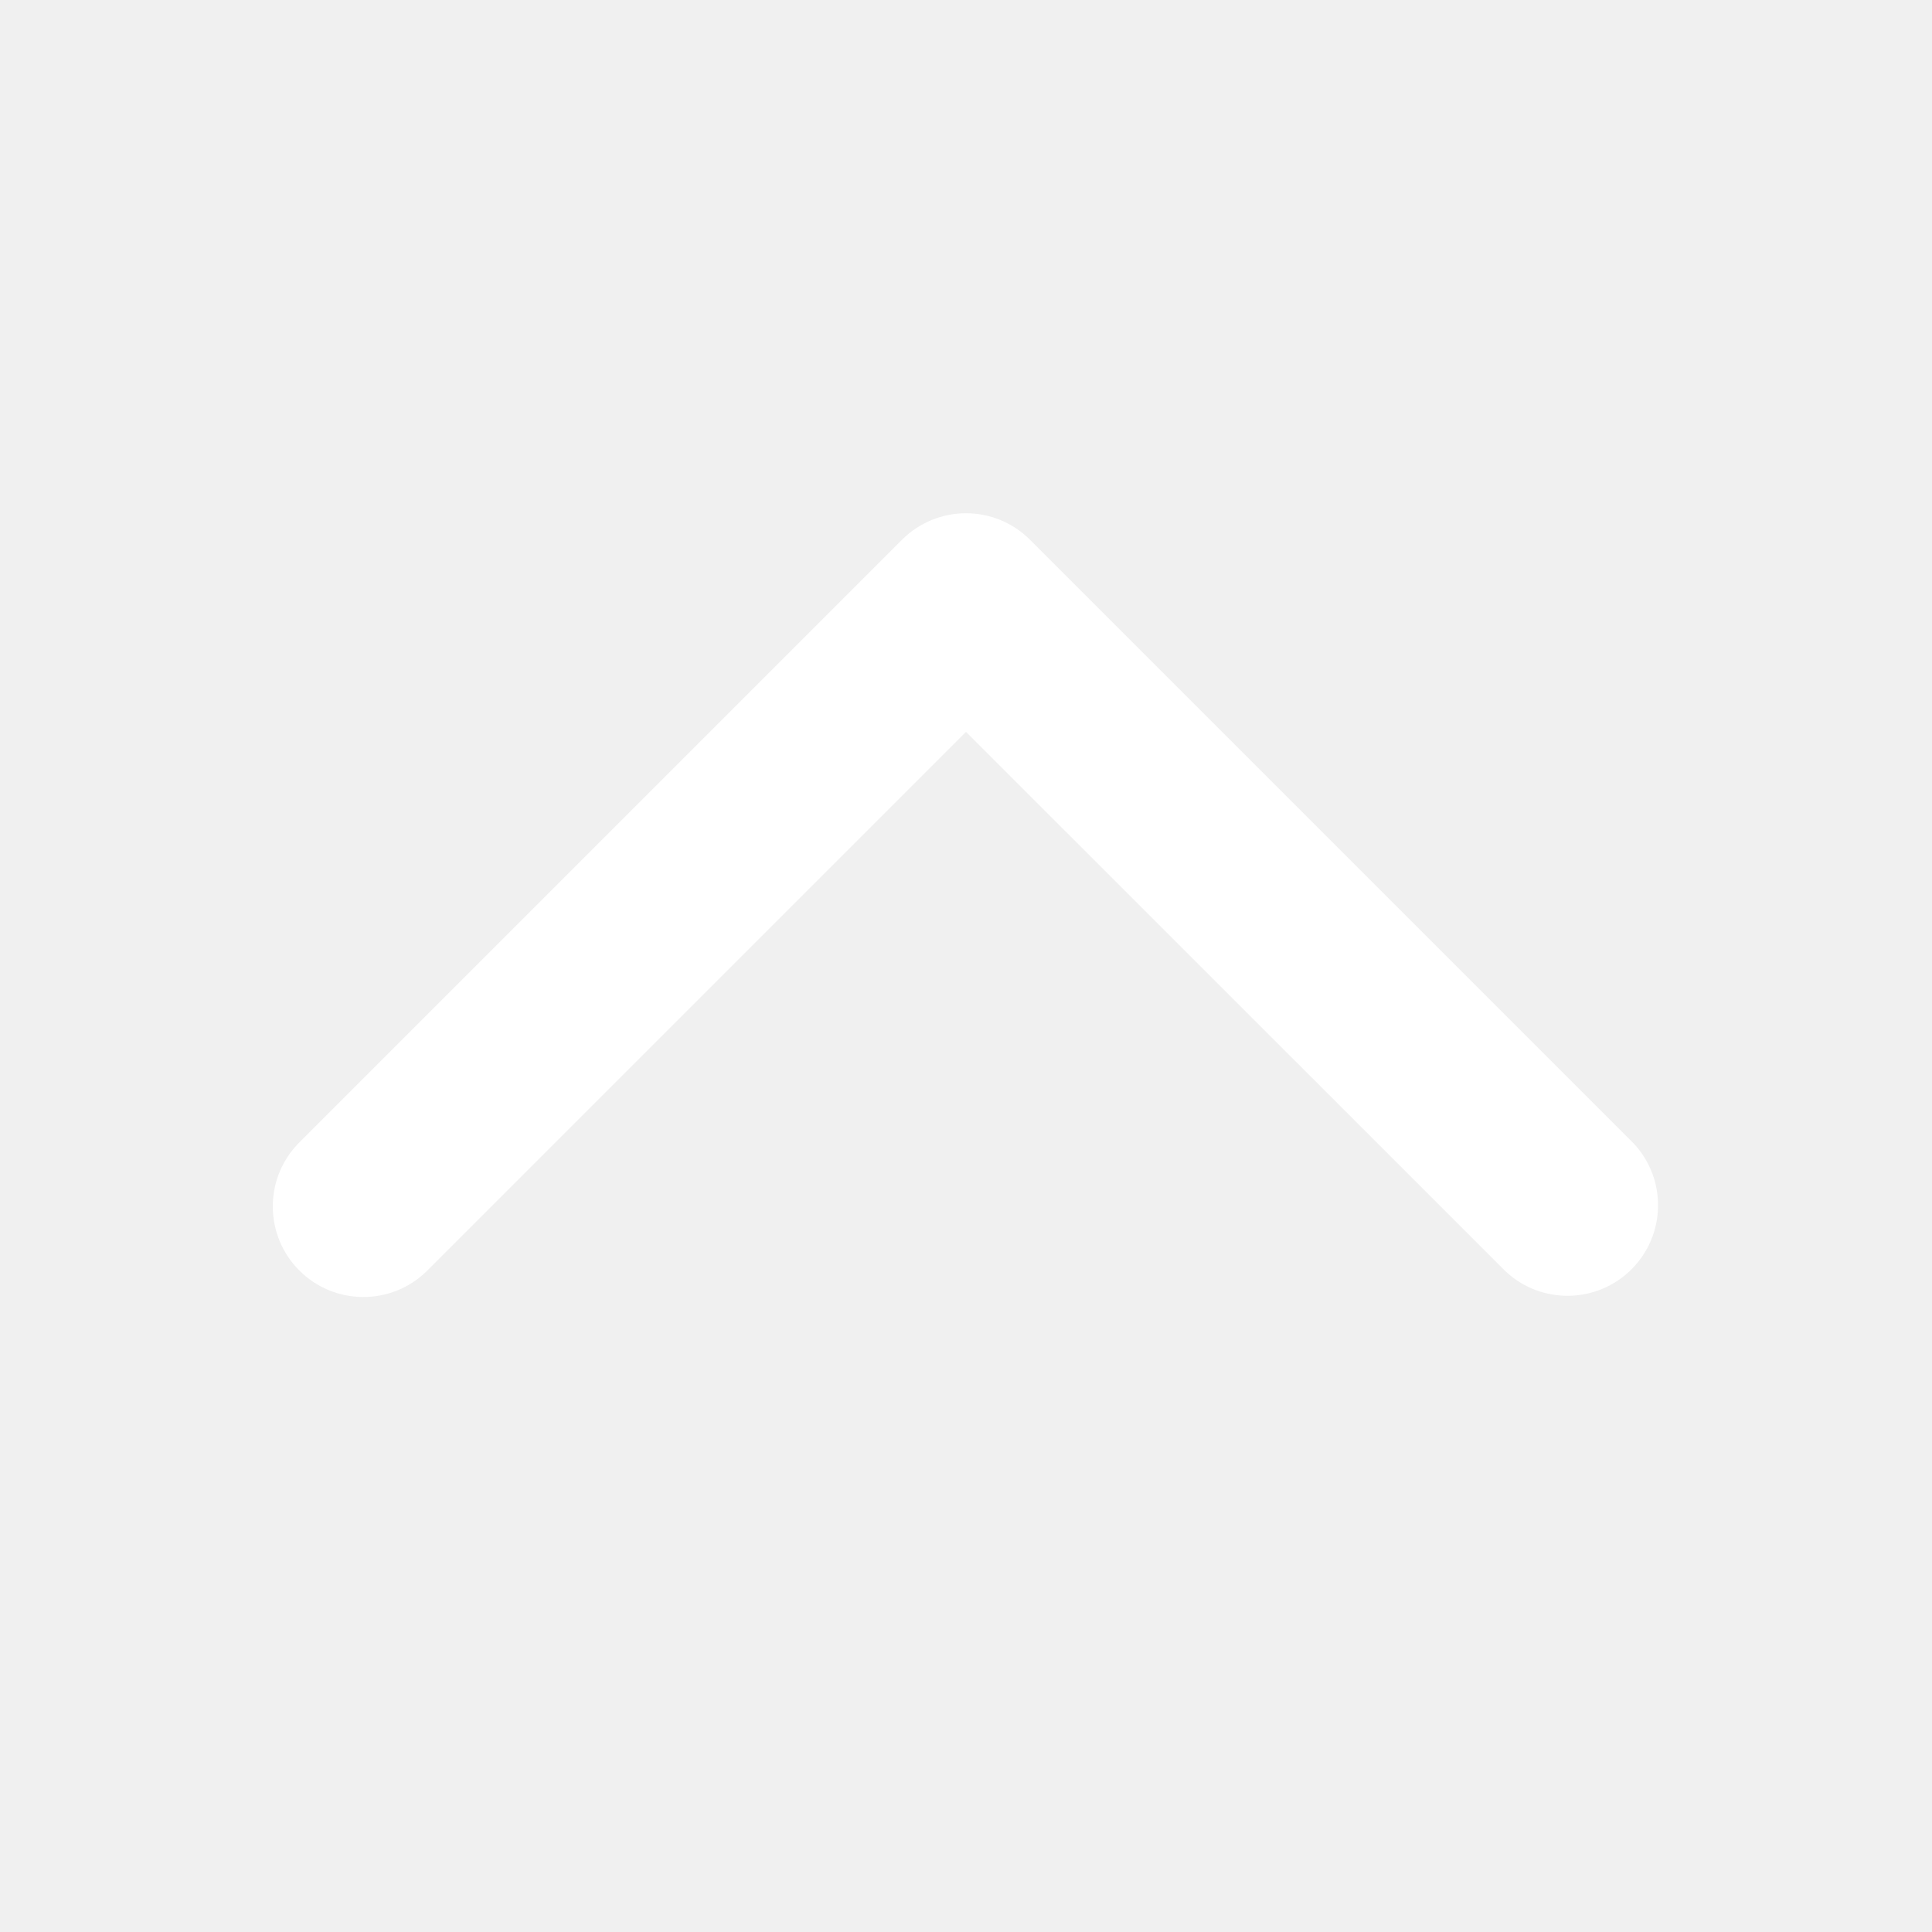
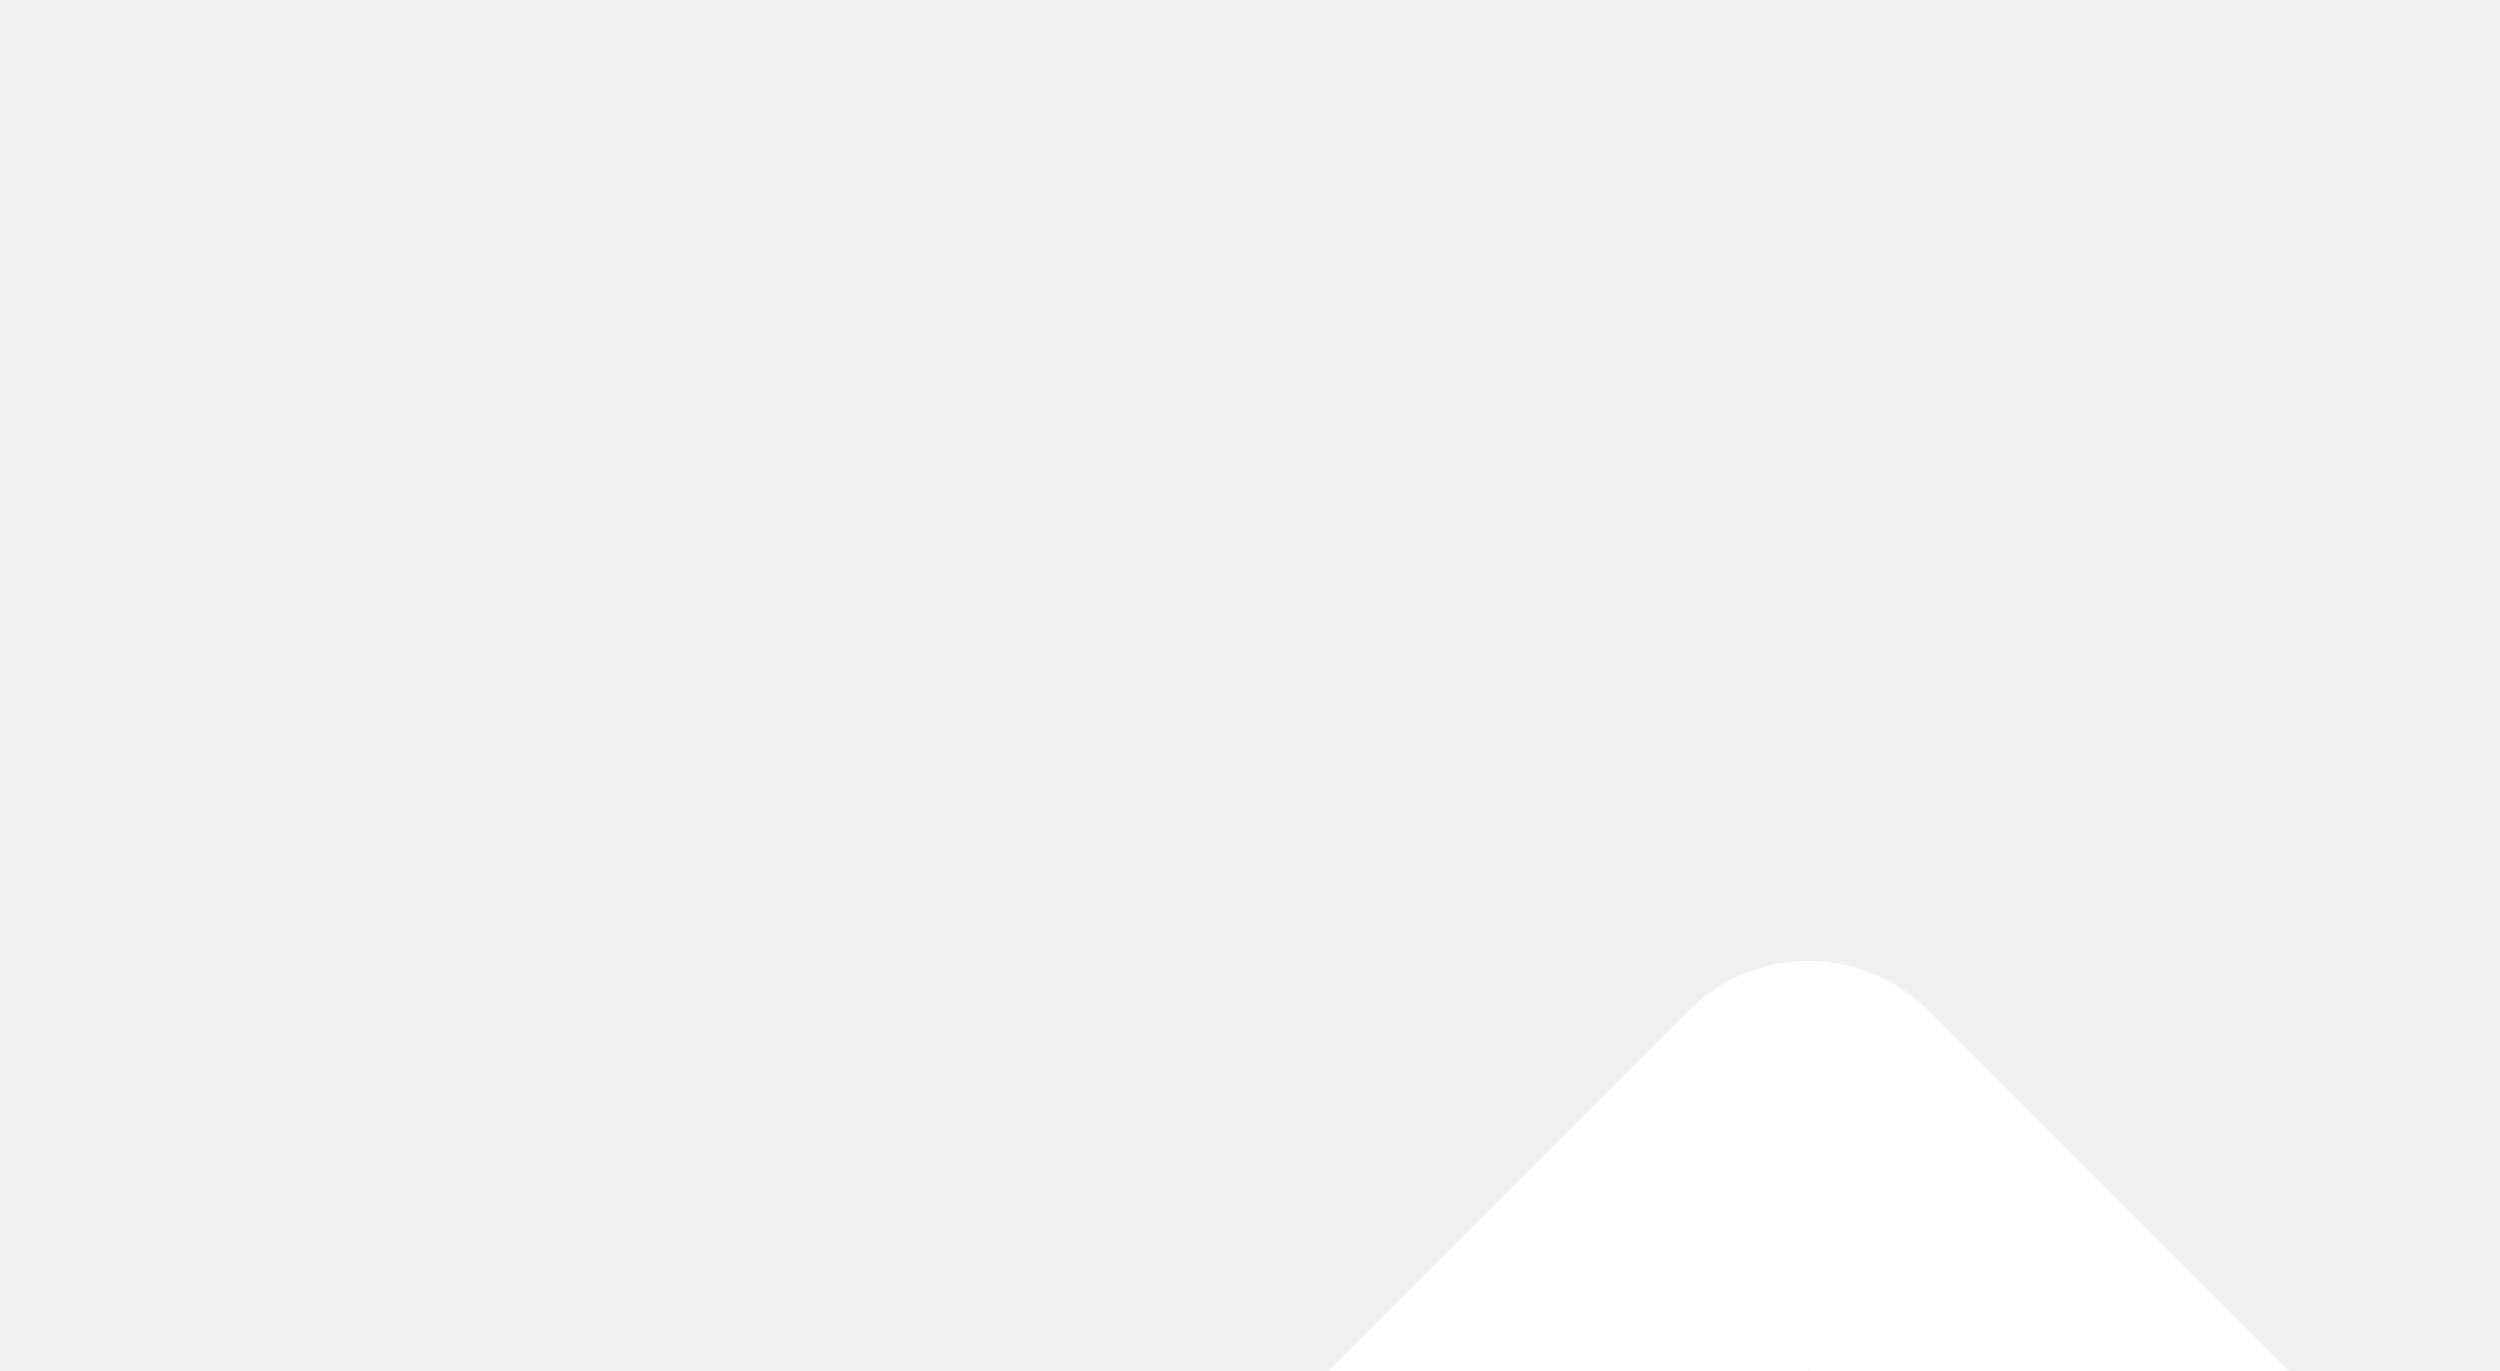
- <svg xmlns="http://www.w3.org/2000/svg" width="32" height="32" fill="none">
+ <svg xmlns="http://www.w3.org/2000/svg" width="100%" height="100%" fill="none">
  <path fill="#fff" fill-rule="evenodd" d="M15.293 9.293a1 1 0 0 1 1.414 0l10 10a1 1 0 0 1-1.414 1.414L16 11.414l-9.293 9.293a1 1 0 0 1-1.414-1.414z" clip-rule="evenodd" />
  <path fill="#fff" fill-rule="evenodd" d="M14.94 8.94a1.5 1.5 0 0 1 2.12 0l10 10a1.5 1.5 0 0 1-2.12 2.12L16 12.122l-8.94 8.94a1.5 1.5 0 0 1-2.12-2.122zm1.414.706a.5.5 0 0 0-.708 0l-10 10a.5.5 0 0 0 .708.708l9.292-9.293a.5.5 0 0 1 .708 0l9.292 9.293a.5.5 0 0 0 .708-.708z" clip-rule="evenodd" />
</svg>
